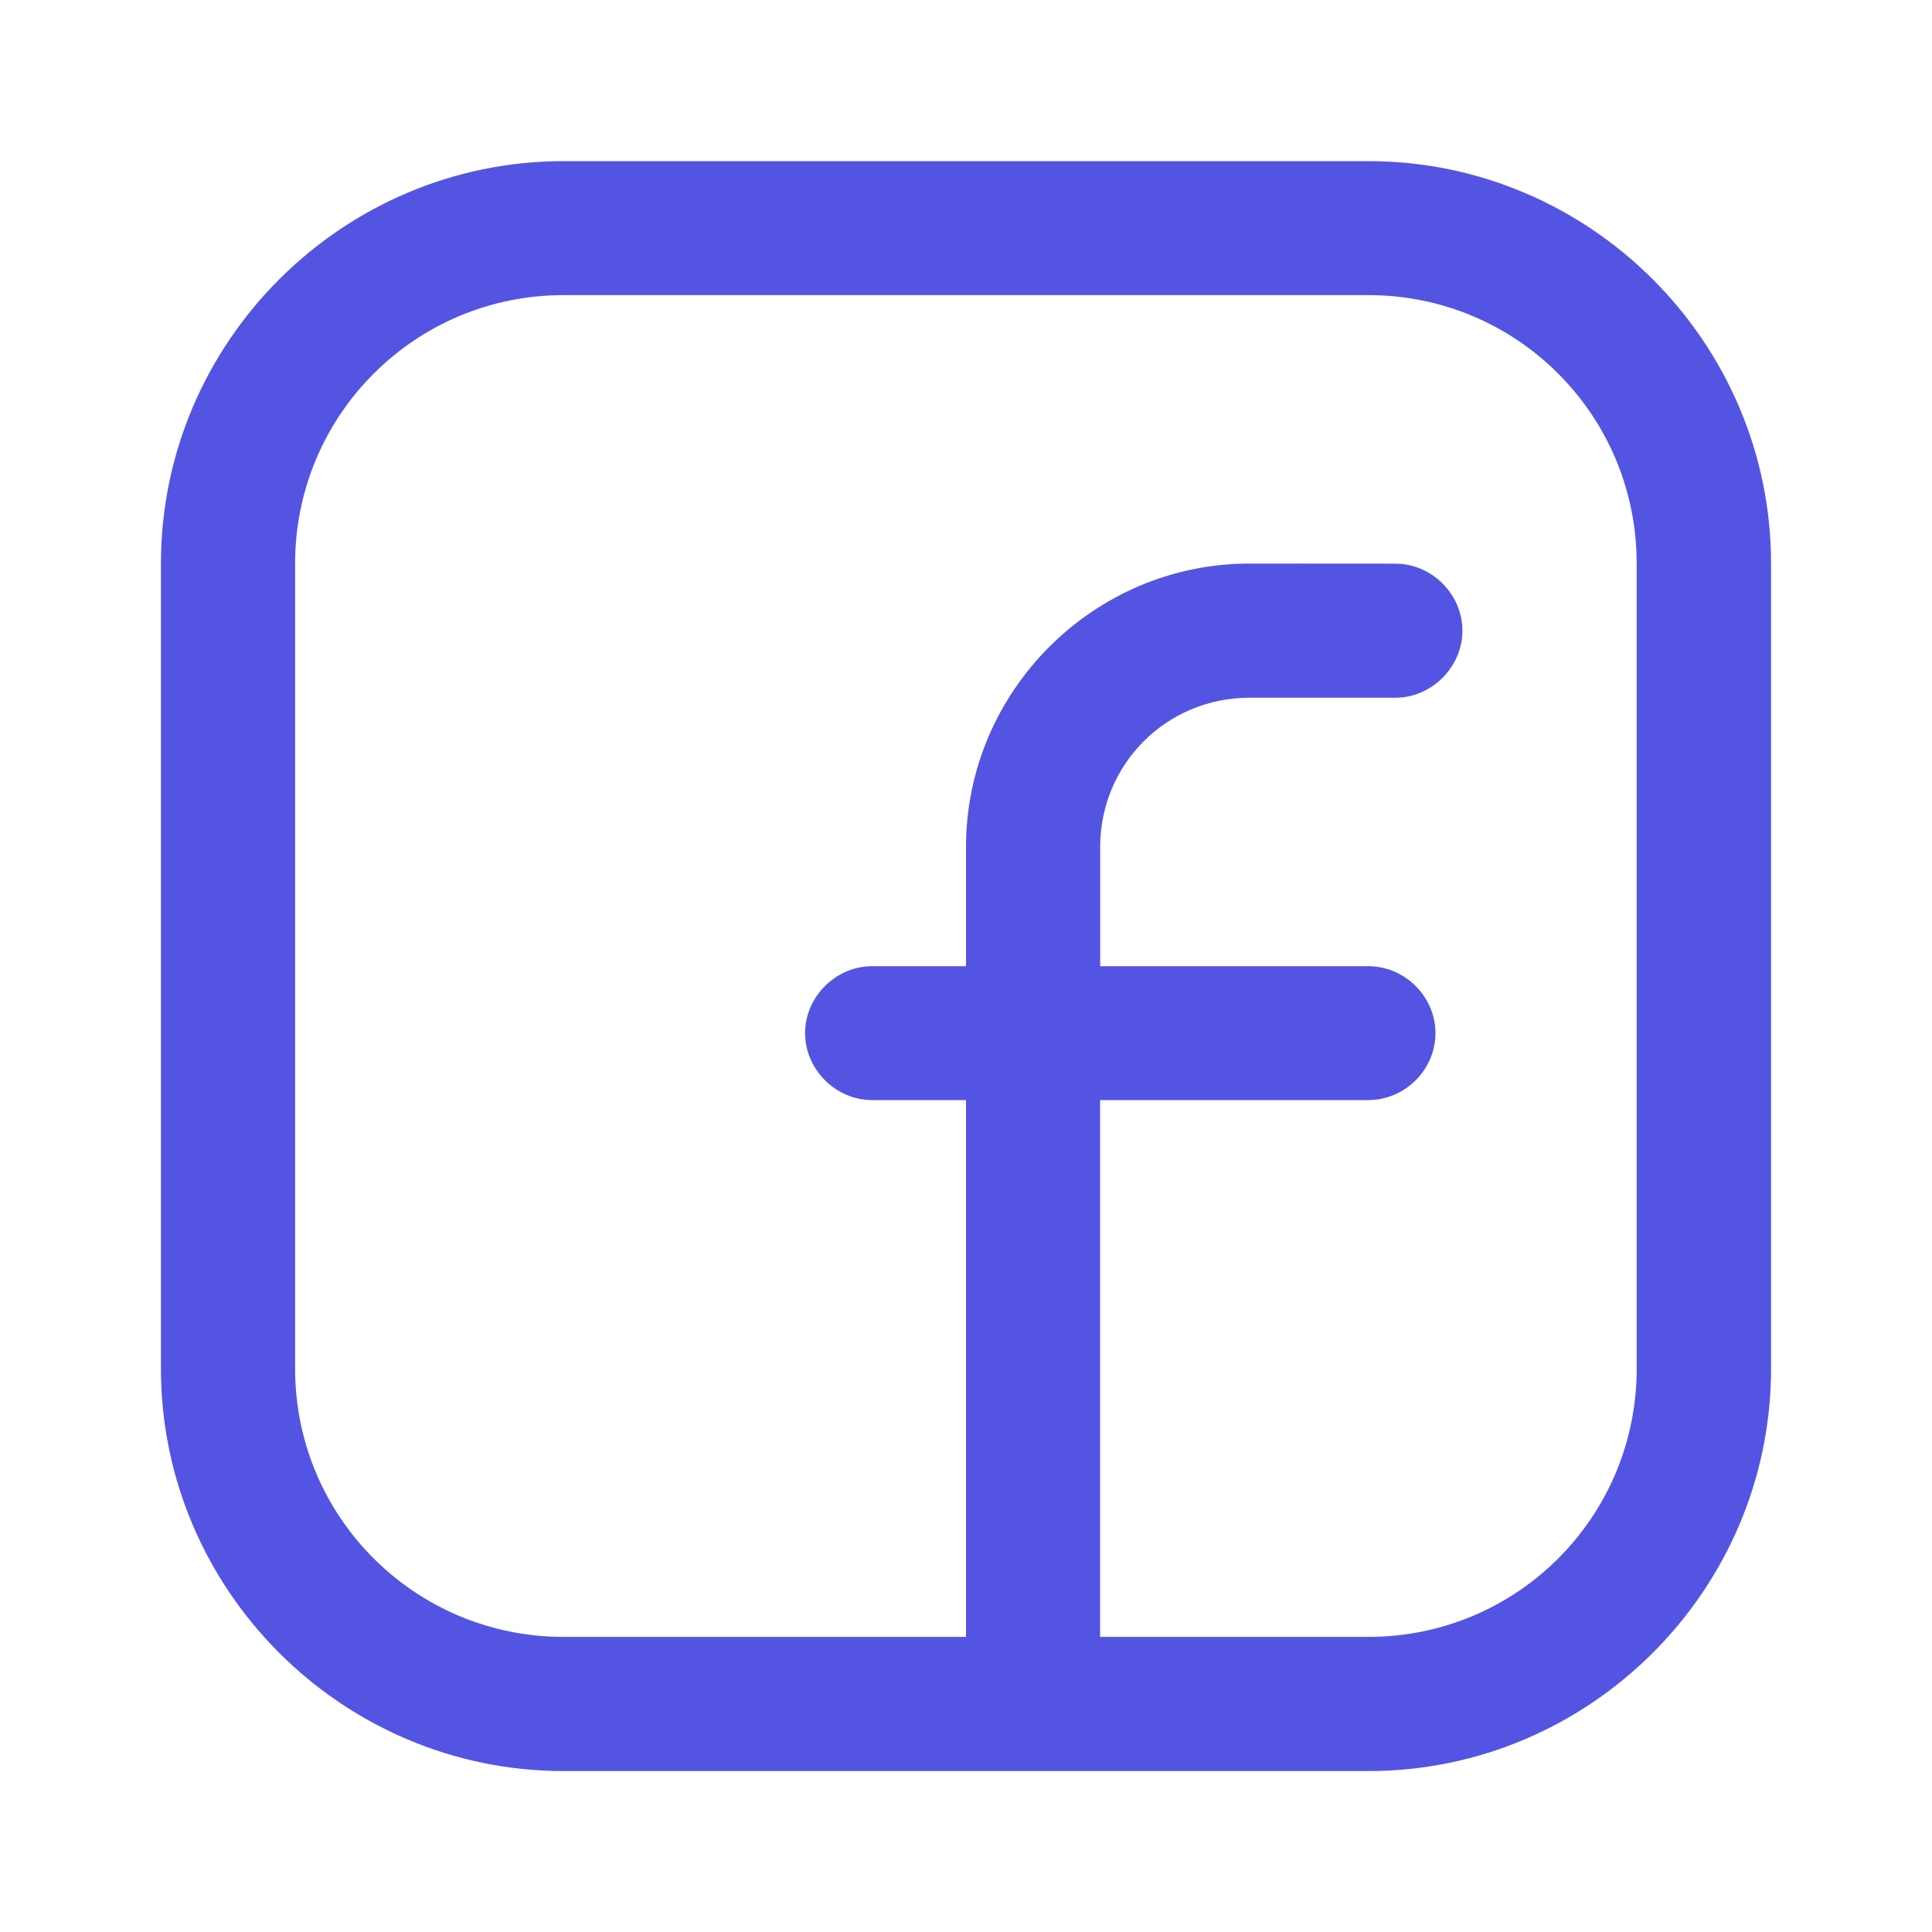
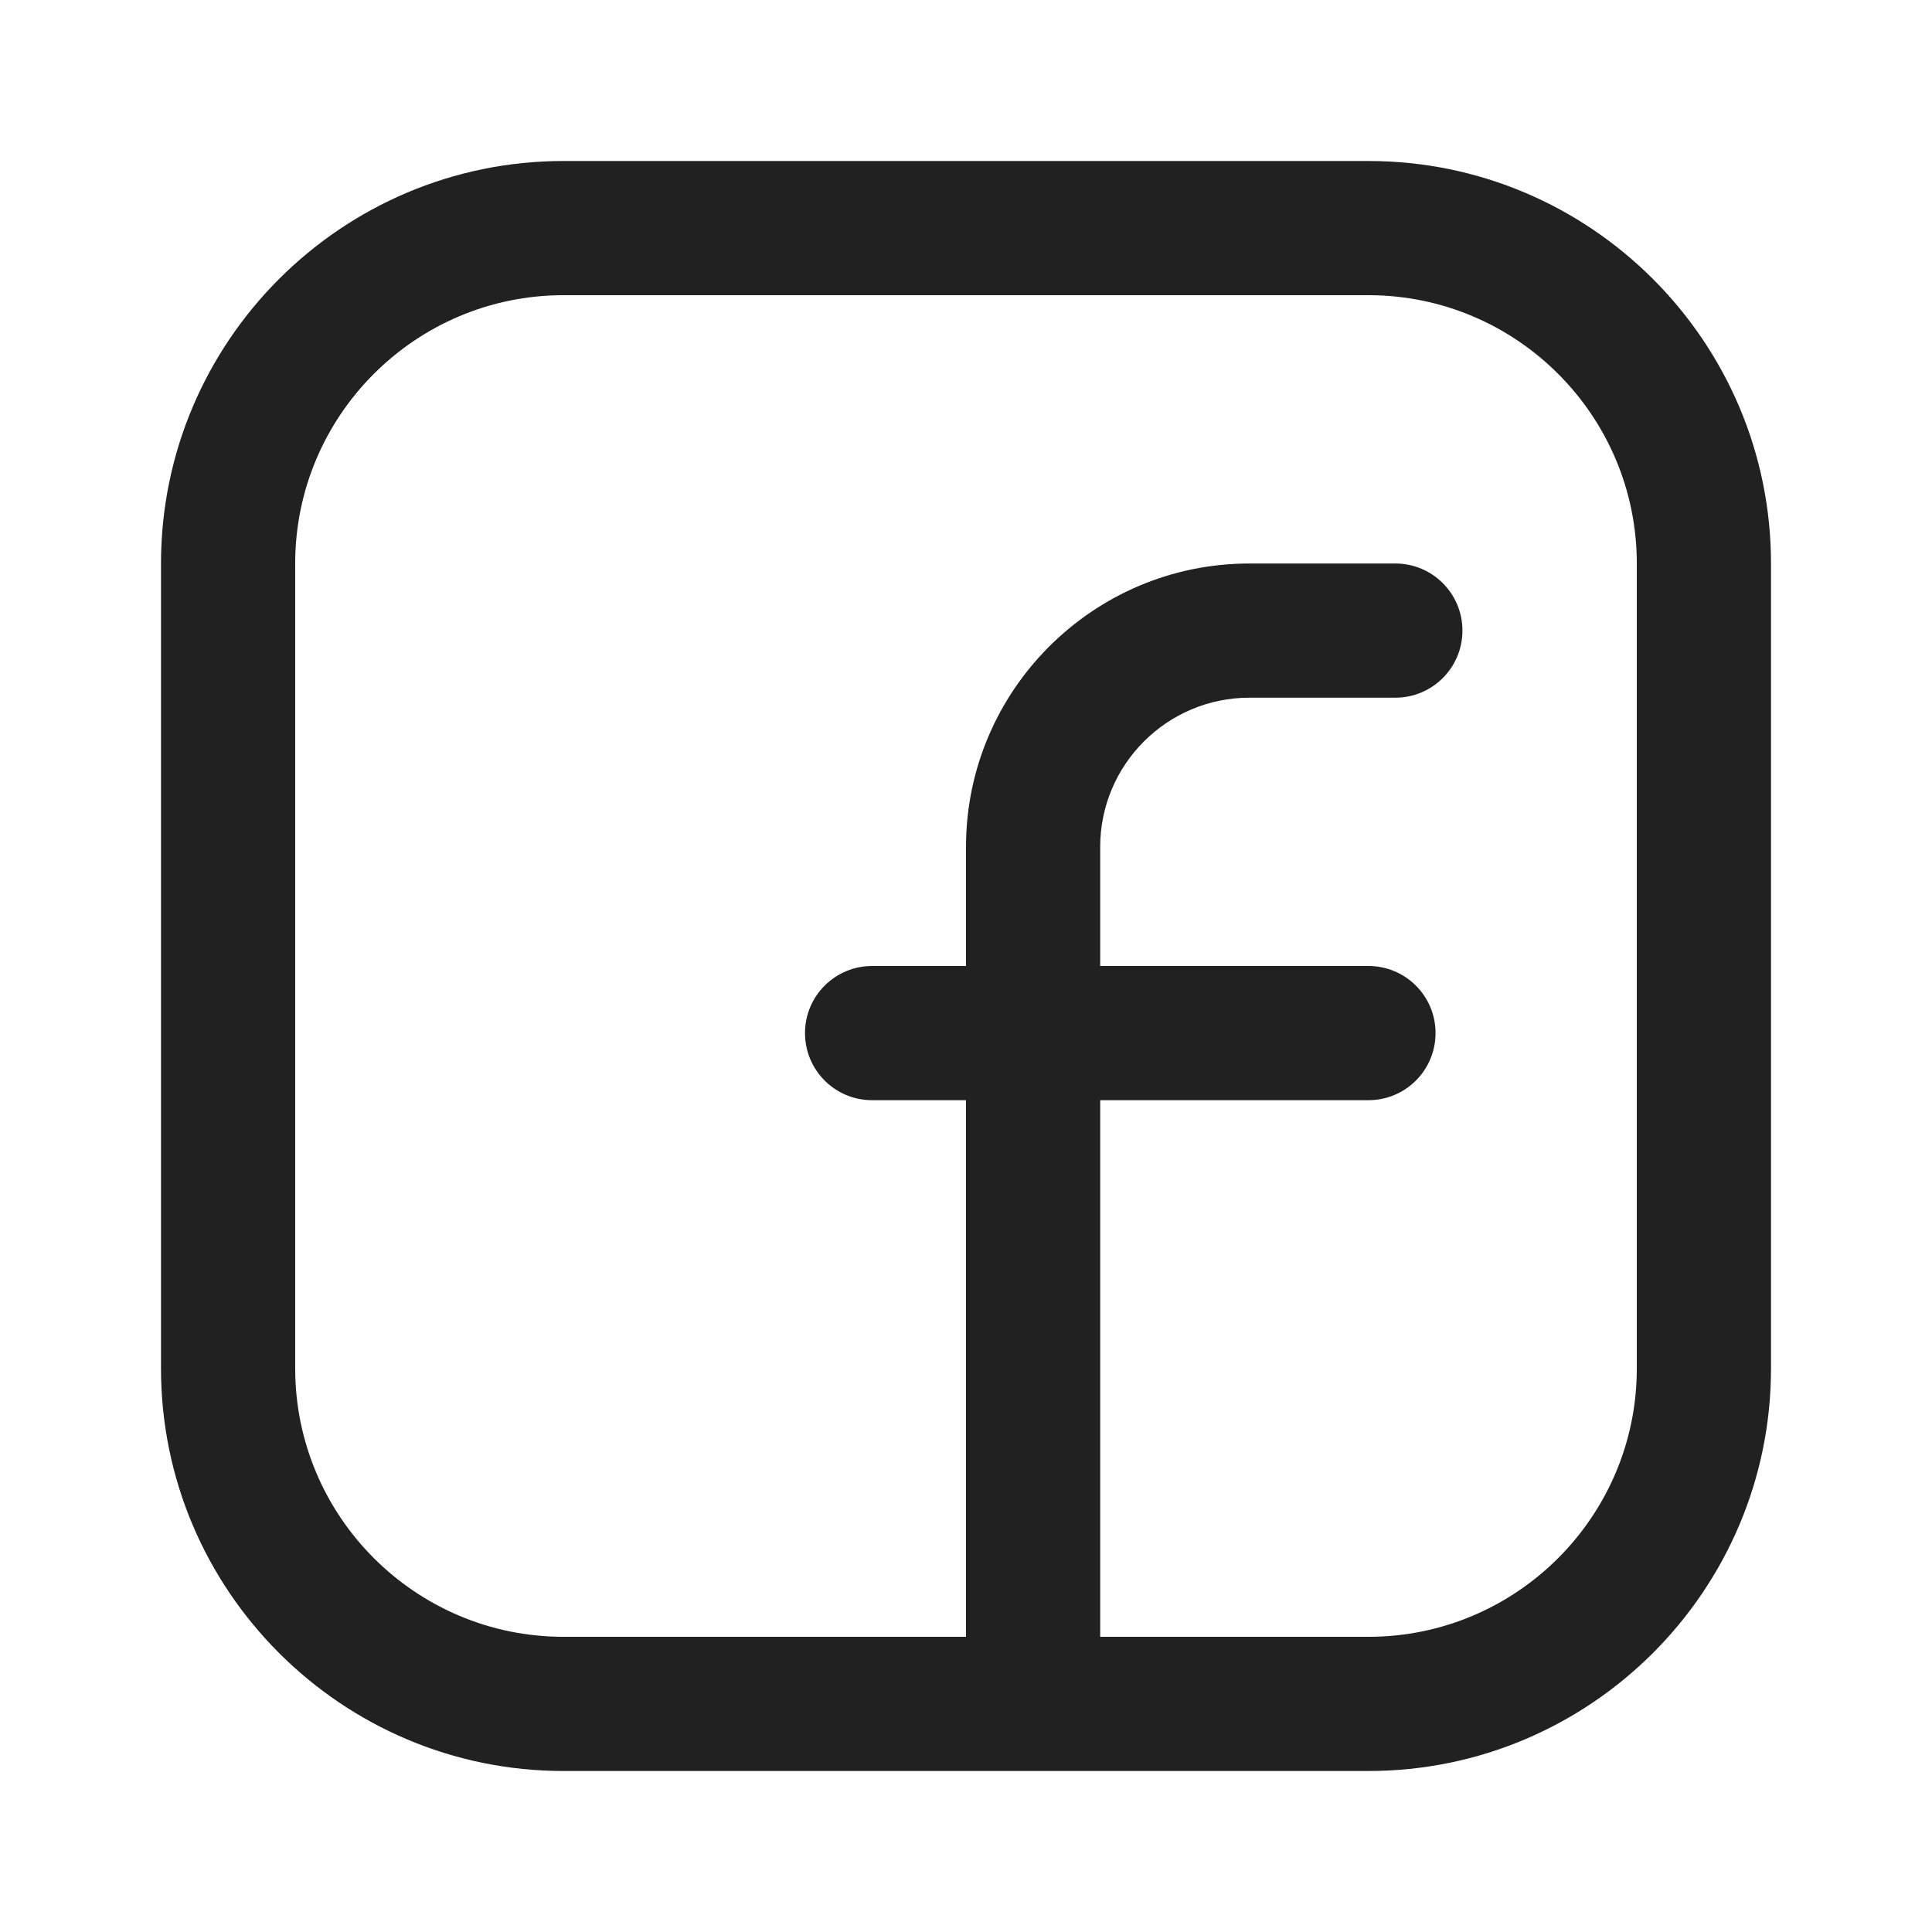
- <svg xmlns="http://www.w3.org/2000/svg" width="20" height="20" viewBox="0 0 20 20" fill="none" version="1.1" id="svg2">
-   <defs id="defs2" />
-   <g id="path1" style="opacity:1">
-     <path style="baseline-shift:baseline;display:inline;overflow:visible;vector-effect:none;fill:#212121;enable-background:accumulate;stop-color:#000000;stop-opacity:1" d="m 12.934,6.39 h 1.511 c 0.076,1.2e-4 0.139,0.062 0.139,0.139 0,0.077 -0.062,0.139 -0.139,0.139 h -1.511 c -1.159,9e-5 -2.1,0.942 -2.1,2.101 v 1.789 h 3.333 c 0.077,0 0.14,0.062 0.14,0.139 -10e-5,0.077 -0.063,0.139 -0.14,0.139 h -3.333 v 6.389 c 0,0.077 -0.062,0.139 -0.139,0.139 -0.077,0 -0.139,-0.062 -0.139,-0.139 V 10.834 H 9.028 c -0.077,-10e-5 -0.139,-0.062 -0.139,-0.139 0,-0.077 0.062,-0.139 0.139,-0.139 H 10.556 V 8.768 c 3e-4,-1.311 1.067,-2.378 2.378,-2.378 z" id="path5" />
-     <path style="baseline-shift:baseline;display:inline;overflow:visible;vector-effect:none;fill:#5454e3;enable-background:accumulate;stop-color:#000000;stop-opacity:1" d="M 12.934,5.834 C 11.321,5.834 10,7.155 10,8.768 V 10.002 H 9.027 c -0.376,4.9e-4 -0.693,0.317 -0.693,0.693 5.398e-4,0.376 0.317,0.693 0.693,0.693 H 10 v 5.834 c 0,0.376 0.319,0.693 0.695,0.693 0.376,-4.91e-4 0.693,-0.316 0.693,-0.693 v -5.834 h 2.777 c 0.377,0 0.695,-0.313 0.695,-0.693 0,-0.38 -0.319,-0.693 -0.695,-0.693 H 11.389 V 8.768 c 1.48e-4,-0.858 0.687,-1.545 1.545,-1.545 h 1.512 c 0.376,-5.883e-4 0.693,-0.319 0.693,-0.695 -4.92e-4,-0.377 -0.317,-0.693 -0.693,-0.693 z" id="path6" />
-   </g>
-   <g id="path2" style="opacity:1">
-     <path style="baseline-shift:baseline;display:inline;overflow:visible;vector-effect:none;fill:#212121;enable-background:accumulate;stop-color:#000000;stop-opacity:1" d="m 5.834,2.223 h 8.333 c 1.991,0 3.611,1.621 3.611,3.611 V 14.167 c 0,1.991 -1.621,3.611 -3.611,3.611 H 5.834 c -1.991,0 -3.611,-1.621 -3.611,-3.611 V 5.834 c 0,-1.991 1.621,-3.611 3.611,-3.611 z m 0,0.277 C 3.995,2.5 2.5,3.995 2.5,5.834 V 14.167 c 0,1.839 1.495,3.333 3.334,3.333 h 8.333 c 1.839,0 3.333,-1.494 3.333,-3.333 V 5.834 C 17.5,3.995 16.005,2.5 14.167,2.5 Z" id="path3" />
-     <path style="baseline-shift:baseline;display:inline;overflow:visible;vector-effect:none;fill:#5454e3;enable-background:accumulate;stop-color:#000000;stop-opacity:1" d="m 5.834,1.668 c -2.292,0 -4.168,1.874 -4.168,4.166 v 8.334 c 0,2.292 1.876,4.166 4.168,4.166 h 8.332 c 2.292,0 4.168,-1.874 4.168,-4.166 V 5.834 c 0,-2.292 -1.876,-4.166 -4.168,-4.166 z m 0,1.387 h 8.332 c 1.537,0 2.777,1.242 2.777,2.779 v 8.334 c 0,1.537 -1.24,2.777 -2.777,2.777 H 5.834 c -1.537,0 -2.779,-1.24 -2.779,-2.777 V 5.834 c 0,-1.537 1.242,-2.779 2.779,-2.779 z" id="path4" />
-   </g>
+ <svg xmlns="http://www.w3.org/2000/svg" width="24" height="24" viewBox="0 0 24 24" fill="none">
+   <path d="M15.521 8.667H17.333C17.794 8.667 18.167 8.294 18.167 7.833C18.167 7.373 17.794 7 17.333 7H15.521C13.579 7 12 8.579 12 10.521V12H10.833C10.373 12 10 12.373 10 12.833C10 13.294 10.373 13.667 10.833 13.667H12V20.667C12 21.127 12.373 21.5 12.833 21.5C13.294 21.5 13.667 21.127 13.667 20.667V13.667H17C17.46 13.667 17.833 13.294 17.833 12.833C17.833 12.373 17.46 12 17 12H13.667V10.521C13.667 9.498 14.498 8.667 15.521 8.667Z" fill="#212121" />
+   <path d="M17 22H7C4.243 22 2 19.757 2 17V7C2 4.243 4.243 2 7 2H17C19.757 2 22 4.243 22 7V17C22 19.757 19.757 22 17 22ZM7 3.667C5.162 3.667 3.667 5.162 3.667 7V17C3.667 18.838 5.162 20.333 7 20.333H17C18.838 20.333 20.333 18.838 20.333 17V7C20.333 5.162 18.838 3.667 17 3.667H7Z" fill="#212121" />
</svg>
